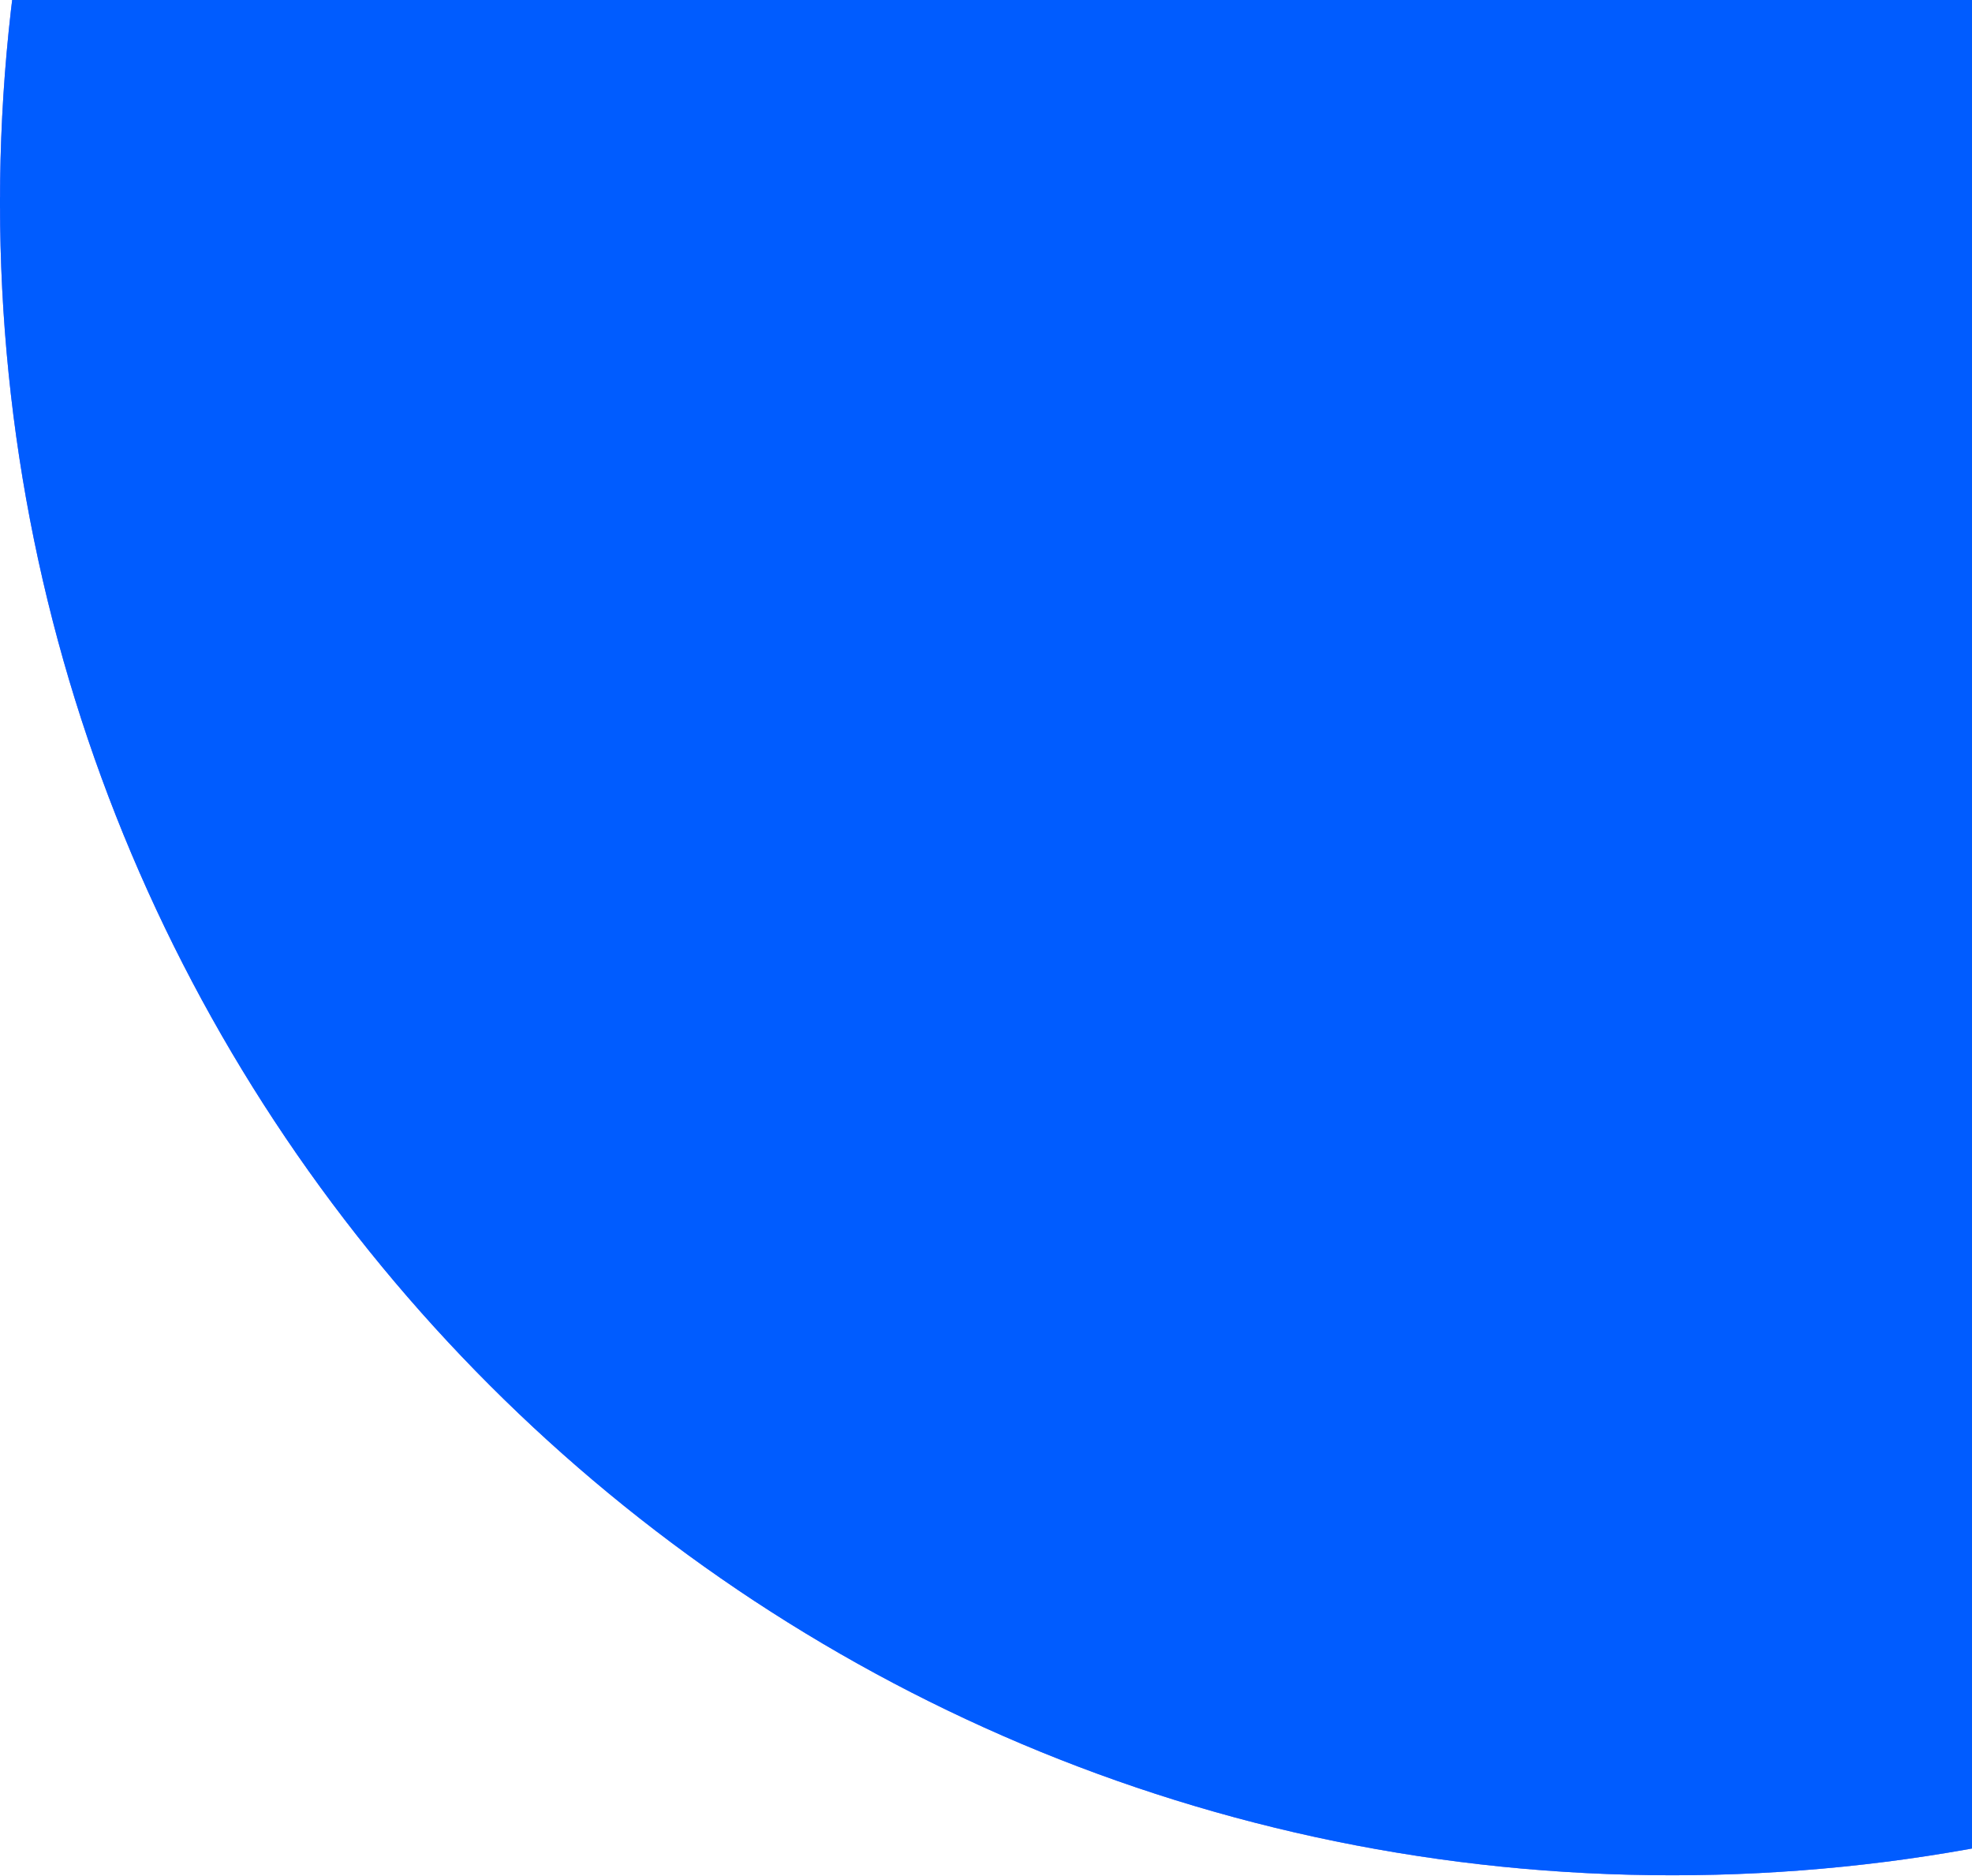
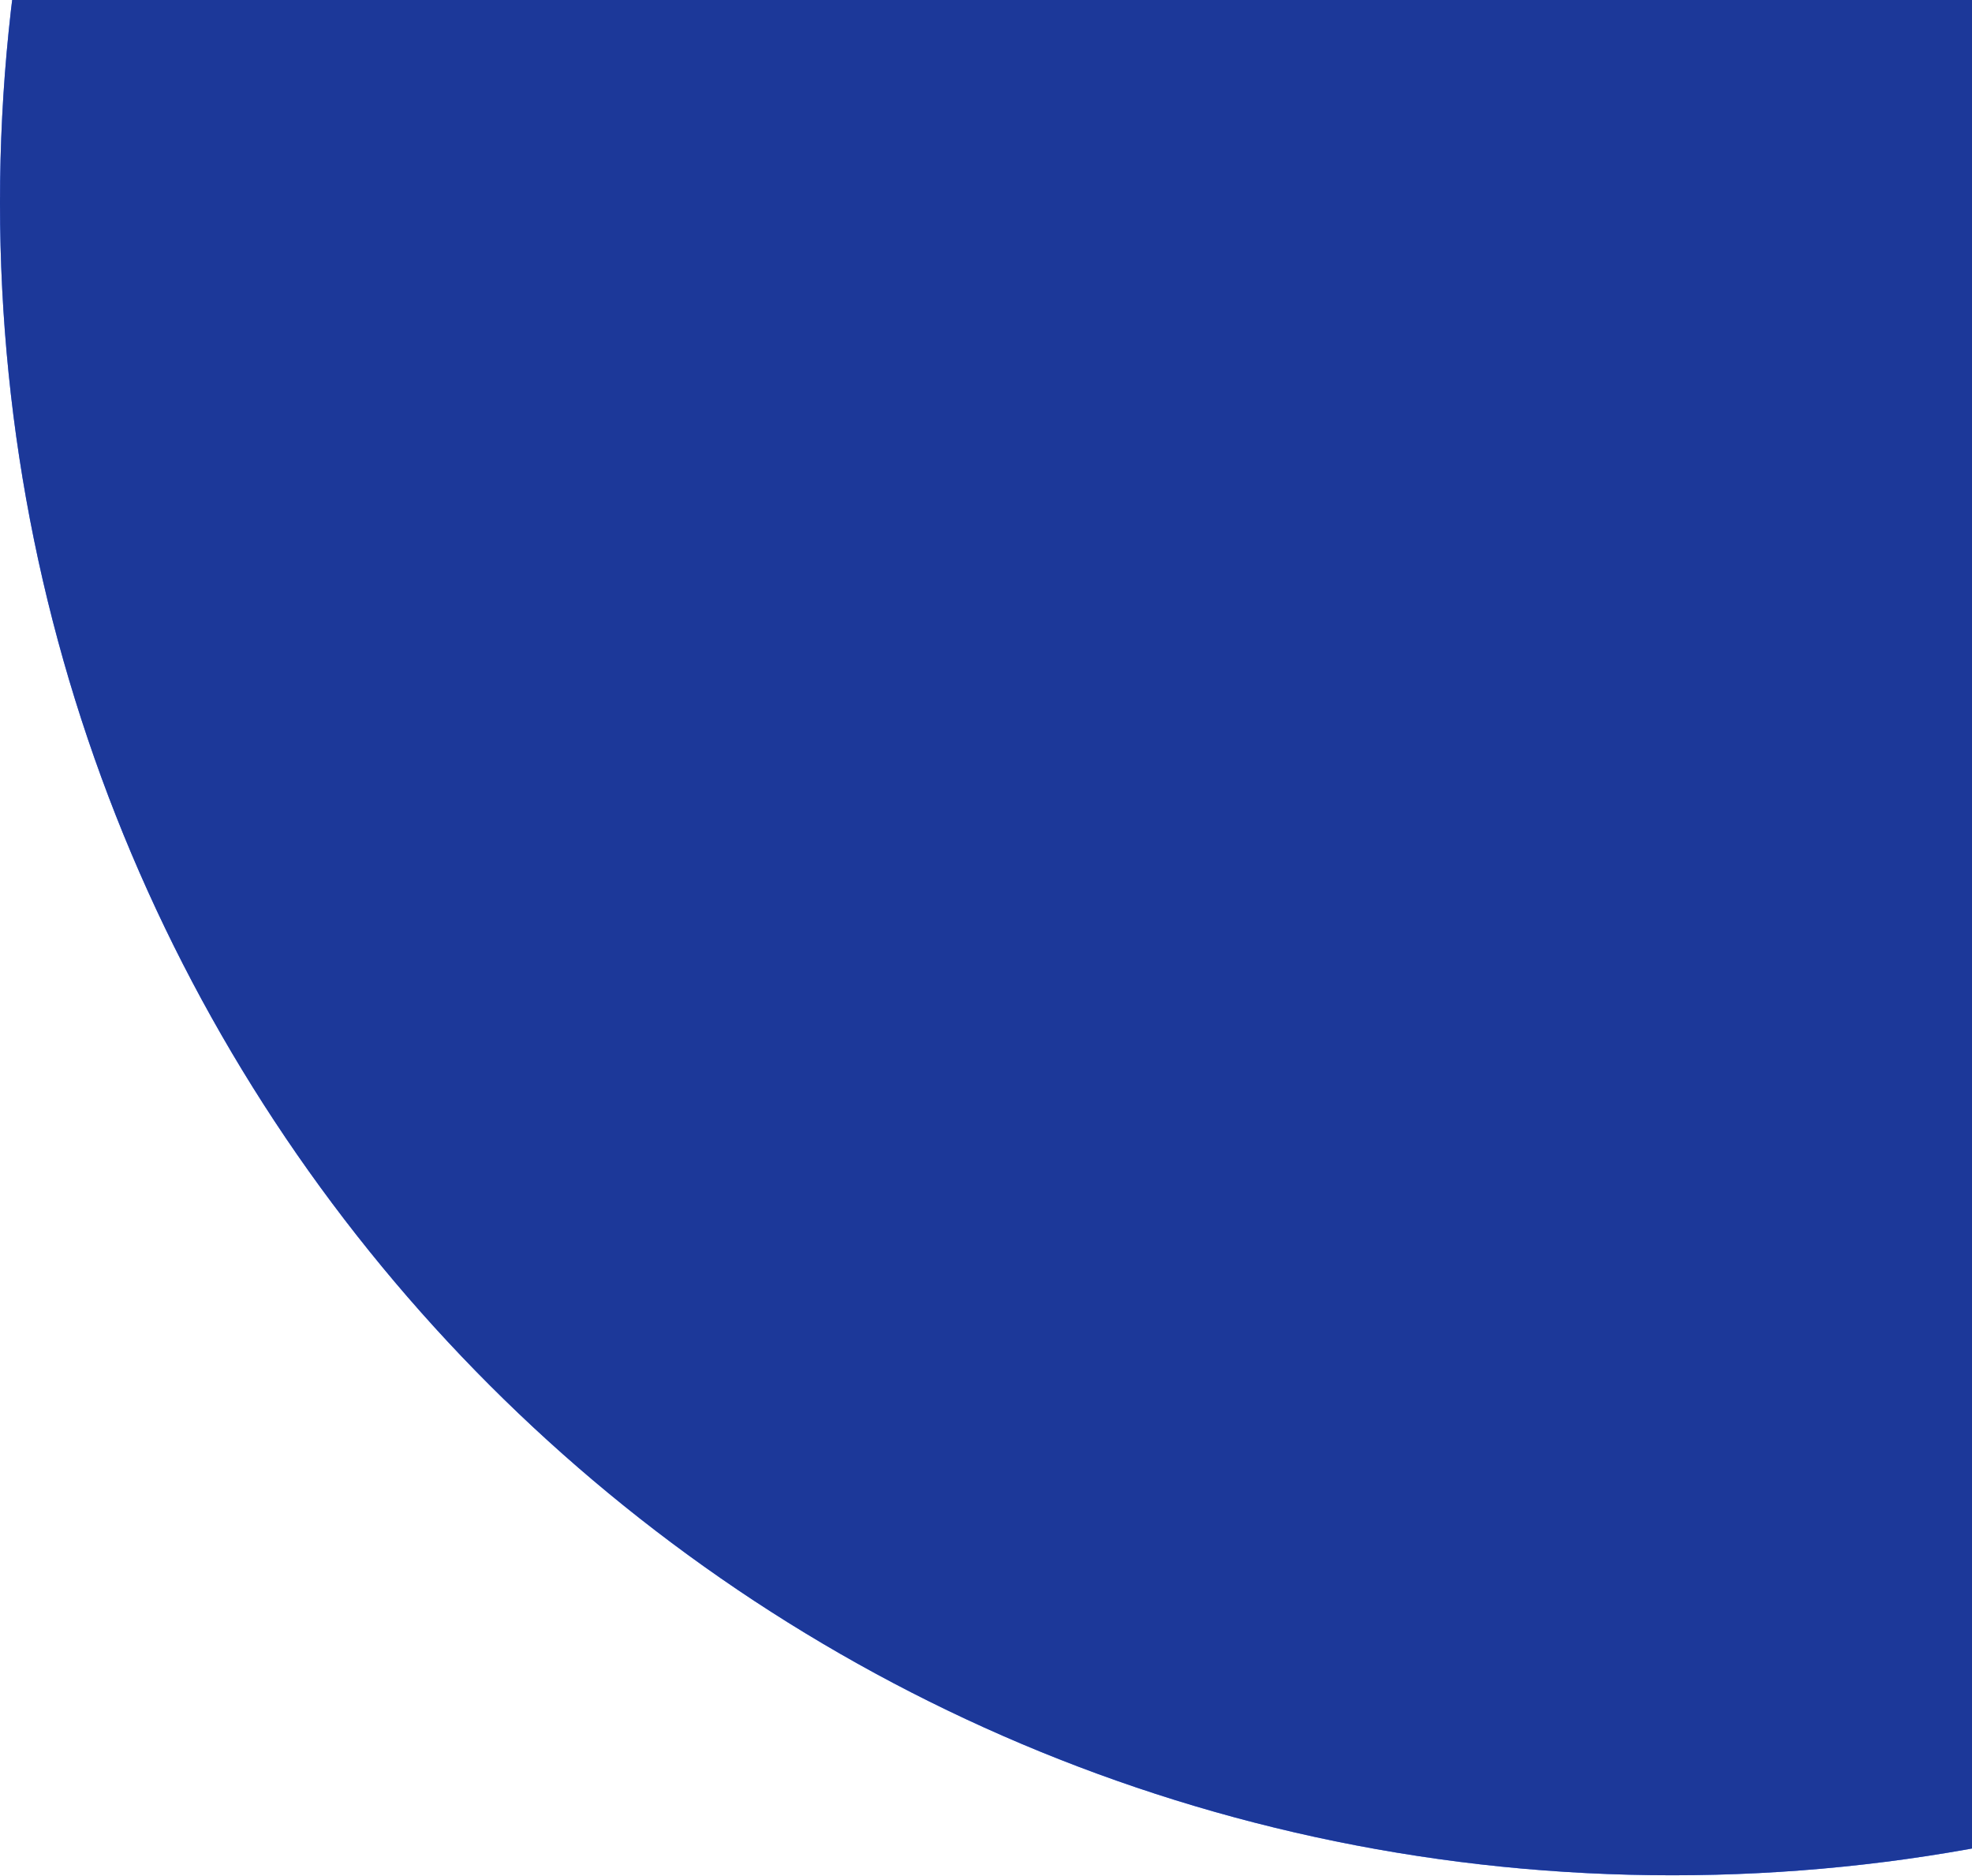
<svg xmlns="http://www.w3.org/2000/svg" width="1017" height="967" viewBox="0 0 1017 967">
  <defs>
    <style>
      .cls-1 {
        fill: #4070f4;
        filter: url(#filter);
      }
    </style>
    <filter id="filter" x="0" y="-758" width="1725" height="1725" filterUnits="userSpaceOnUse">
-       <feFlood result="flood" flood-color="#005bff" />
+       <feFlood result="flood" flood-color="#1e3799" />
      <feComposite result="composite" operator="in" in2="SourceGraphic" />
      <feBlend result="blend" in2="SourceGraphic" />
    </filter>
  </defs>
  <circle id="Ellipse_2_copy" data-name="Ellipse 2 copy" class="cls-1" cx="862.5" cy="104.5" r="862.5" />
</svg>
